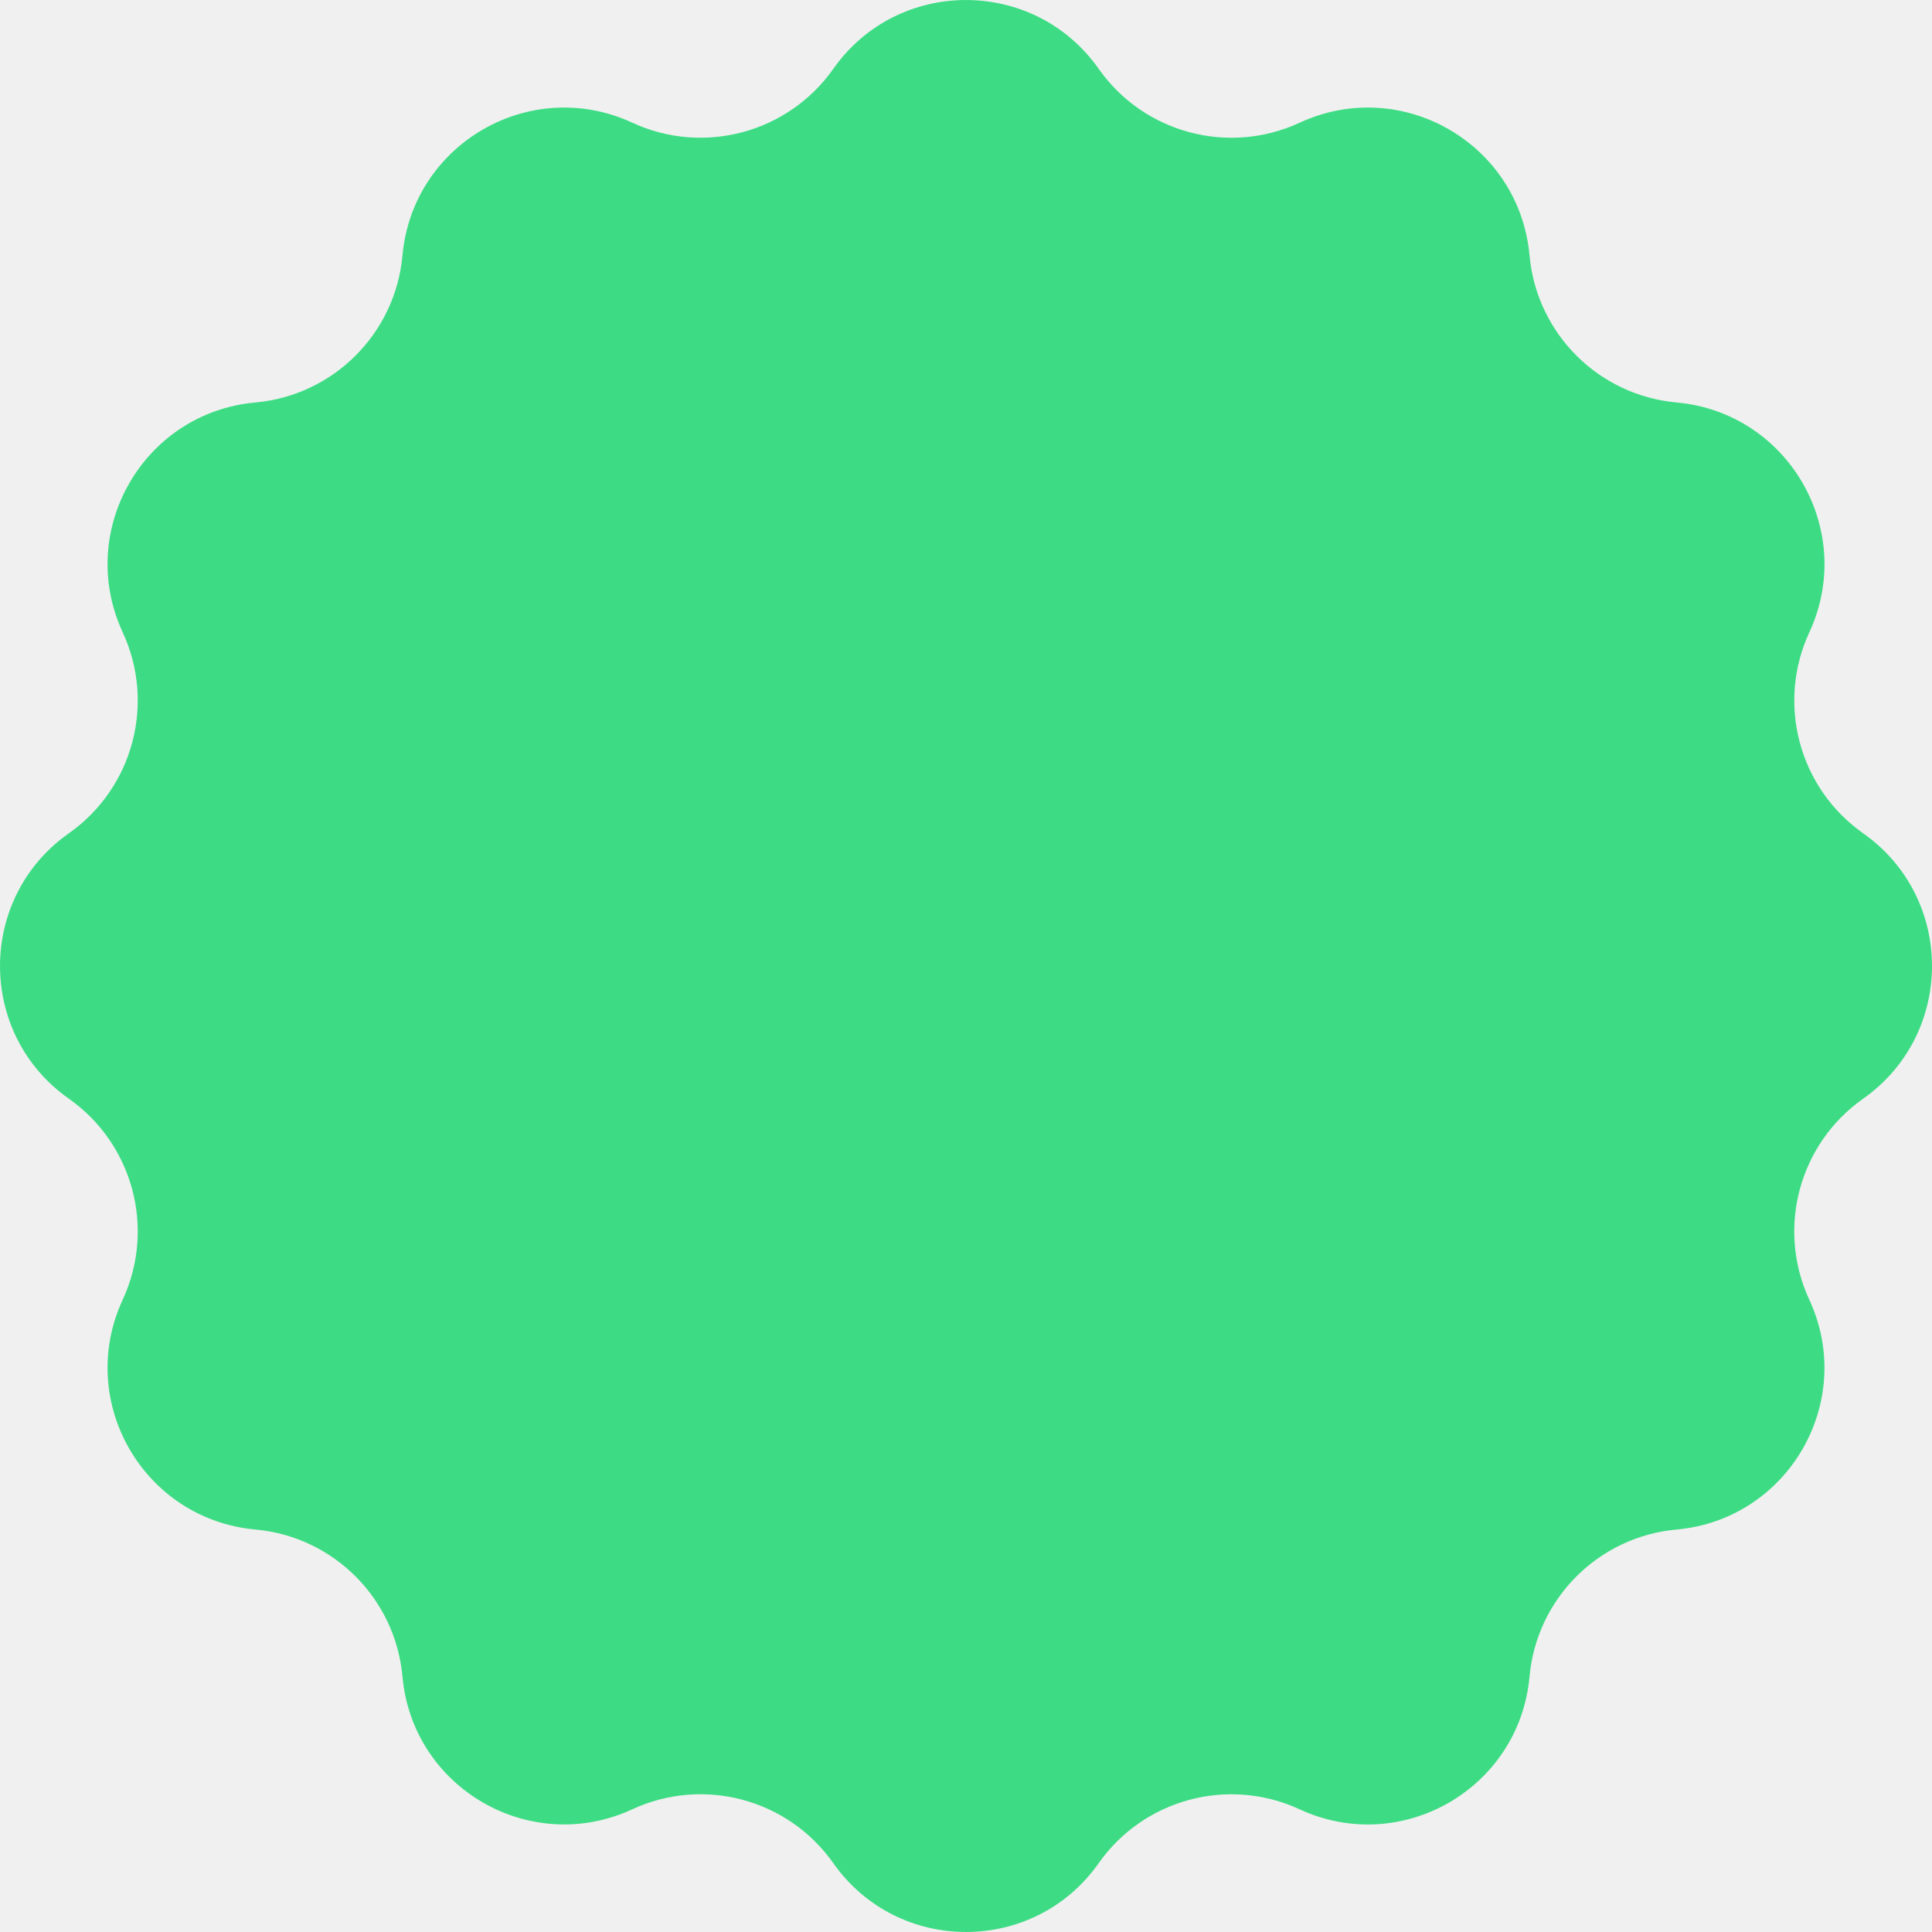
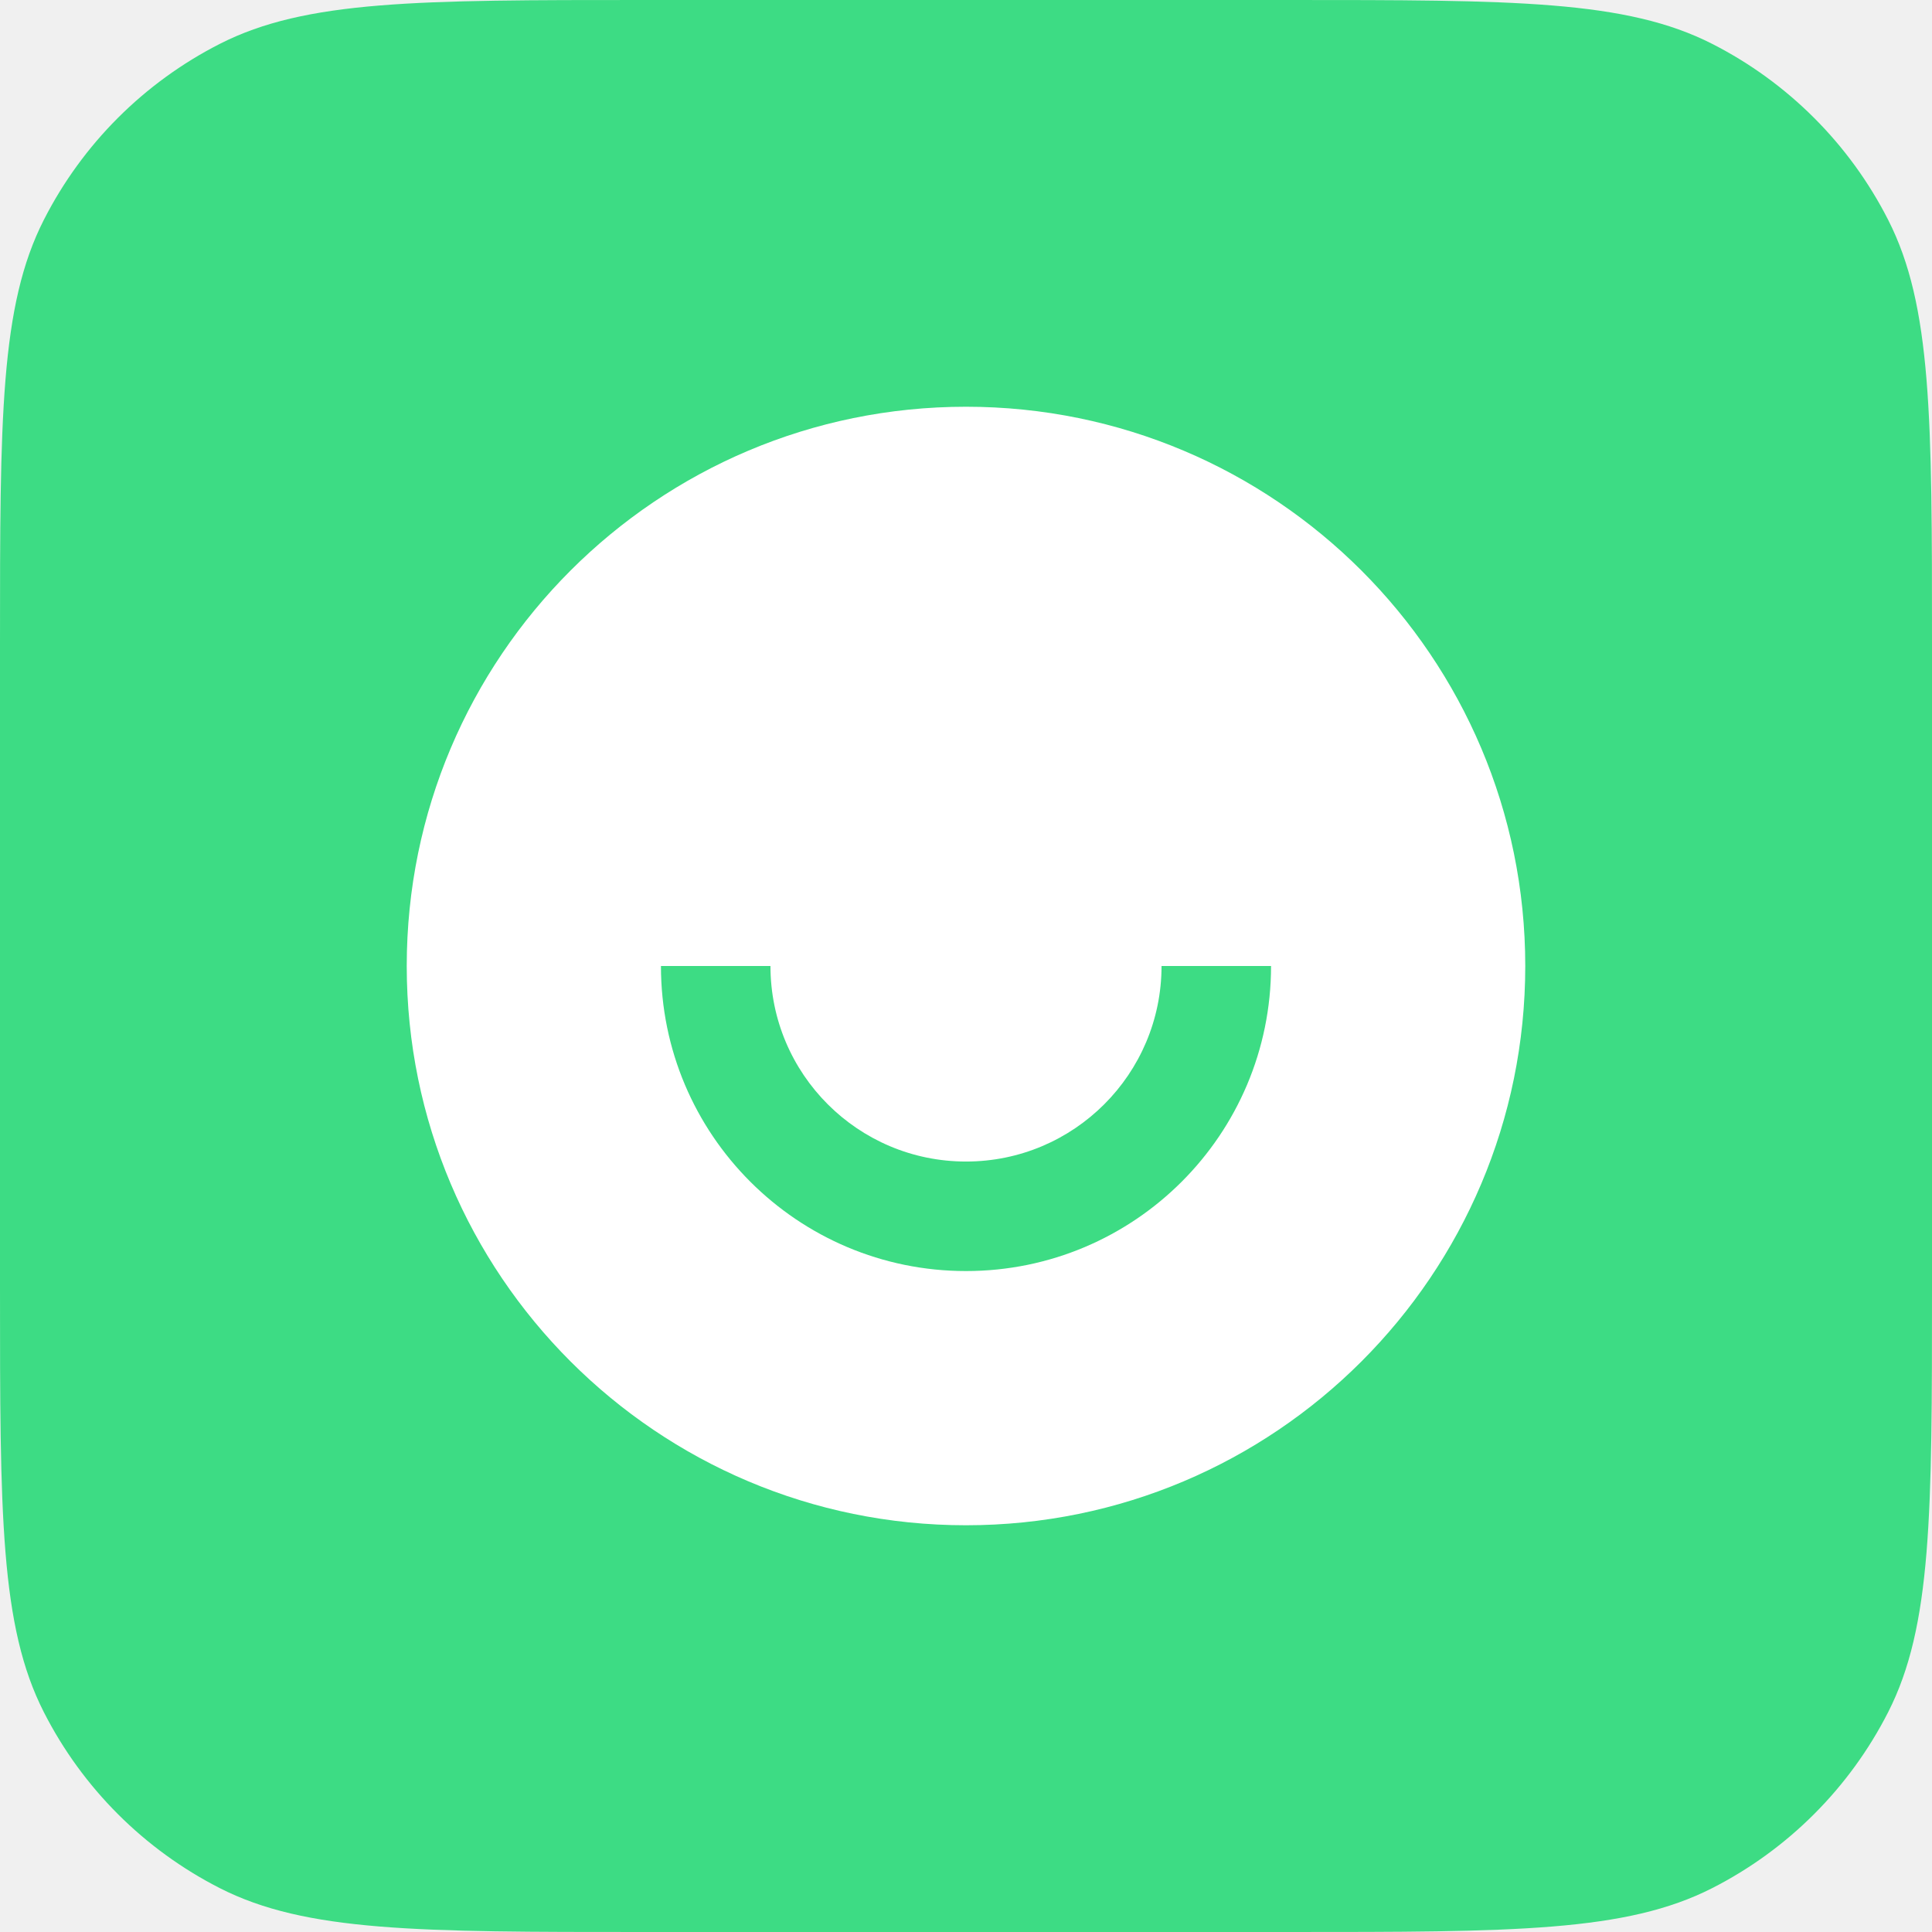
- <svg xmlns="http://www.w3.org/2000/svg" width="38" height="38" fill="none">
-   <path d="M16.39 1.354c1.271-1.805 3.948-1.805 5.22 0a3.193 3.193 0 0 0 3.952 1.06c2.005-.929 4.323.41 4.522 2.61a3.193 3.193 0 0 0 2.893 2.892c2.2.2 3.538 2.518 2.61 4.522a3.193 3.193 0 0 0 1.059 3.952c1.805 1.271 1.805 3.948 0 5.22a3.193 3.193 0 0 0-1.06 3.952c.929 2.005-.41 4.323-2.61 4.522a3.193 3.193 0 0 0-2.892 2.893c-.2 2.2-2.517 3.538-4.522 2.61a3.193 3.193 0 0 0-3.952 1.059c-1.271 1.805-3.948 1.805-5.22 0a3.193 3.193 0 0 0-3.952-1.06c-2.005.929-4.323-.41-4.522-2.61a3.193 3.193 0 0 0-2.892-2.892c-2.2-.2-3.539-2.517-2.61-4.522a3.193 3.193 0 0 0-1.06-3.952c-1.805-1.271-1.805-3.948 0-5.22a3.193 3.193 0 0 0 1.06-3.952c-.929-2.005.41-4.323 2.61-4.522a3.193 3.193 0 0 0 2.892-2.892c.2-2.2 2.518-3.539 4.522-2.61 1.4.647 3.063.201 3.952-1.06z" fill="#3DDC84" />
+ <svg xmlns="http://www.w3.org/2000/svg" width="38" height="38" viewBox="0 0 38 38" fill="none">
+   <path d="M0 12.667C0 8.233 0 6.016 0.863 4.323C1.622 2.833 2.833 1.622 4.323 0.863C6.016 0 8.233 0 12.667 0H25.333C29.767 0 31.984 0 33.677 0.863C35.167 1.622 36.378 2.833 37.137 4.323C38 6.016 38 8.233 38 12.667V25.333C38 29.767 38 31.984 37.137 33.677C36.378 35.167 35.167 36.378 33.677 37.137C31.984 38 29.767 38 25.333 38H12.667C8.233 38 6.016 38 4.323 37.137C2.833 36.378 1.622 35.167 0.863 33.677C0 31.984 0 29.767 0 25.333V12.667Z" fill="#3DDC84" />
+   <circle cx="19" cy="19" r="11" fill="white" />
+   <path fill-rule="evenodd" clip-rule="evenodd" d="M15.154 19C15.154 21.124 16.876 22.846 19 22.846C21.124 22.846 22.846 21.124 22.846 19H25C25 22.314 22.314 25 19 25C15.686 25 13 22.314 13 19H15.154Z" fill="#3DDC84" />
</svg>
